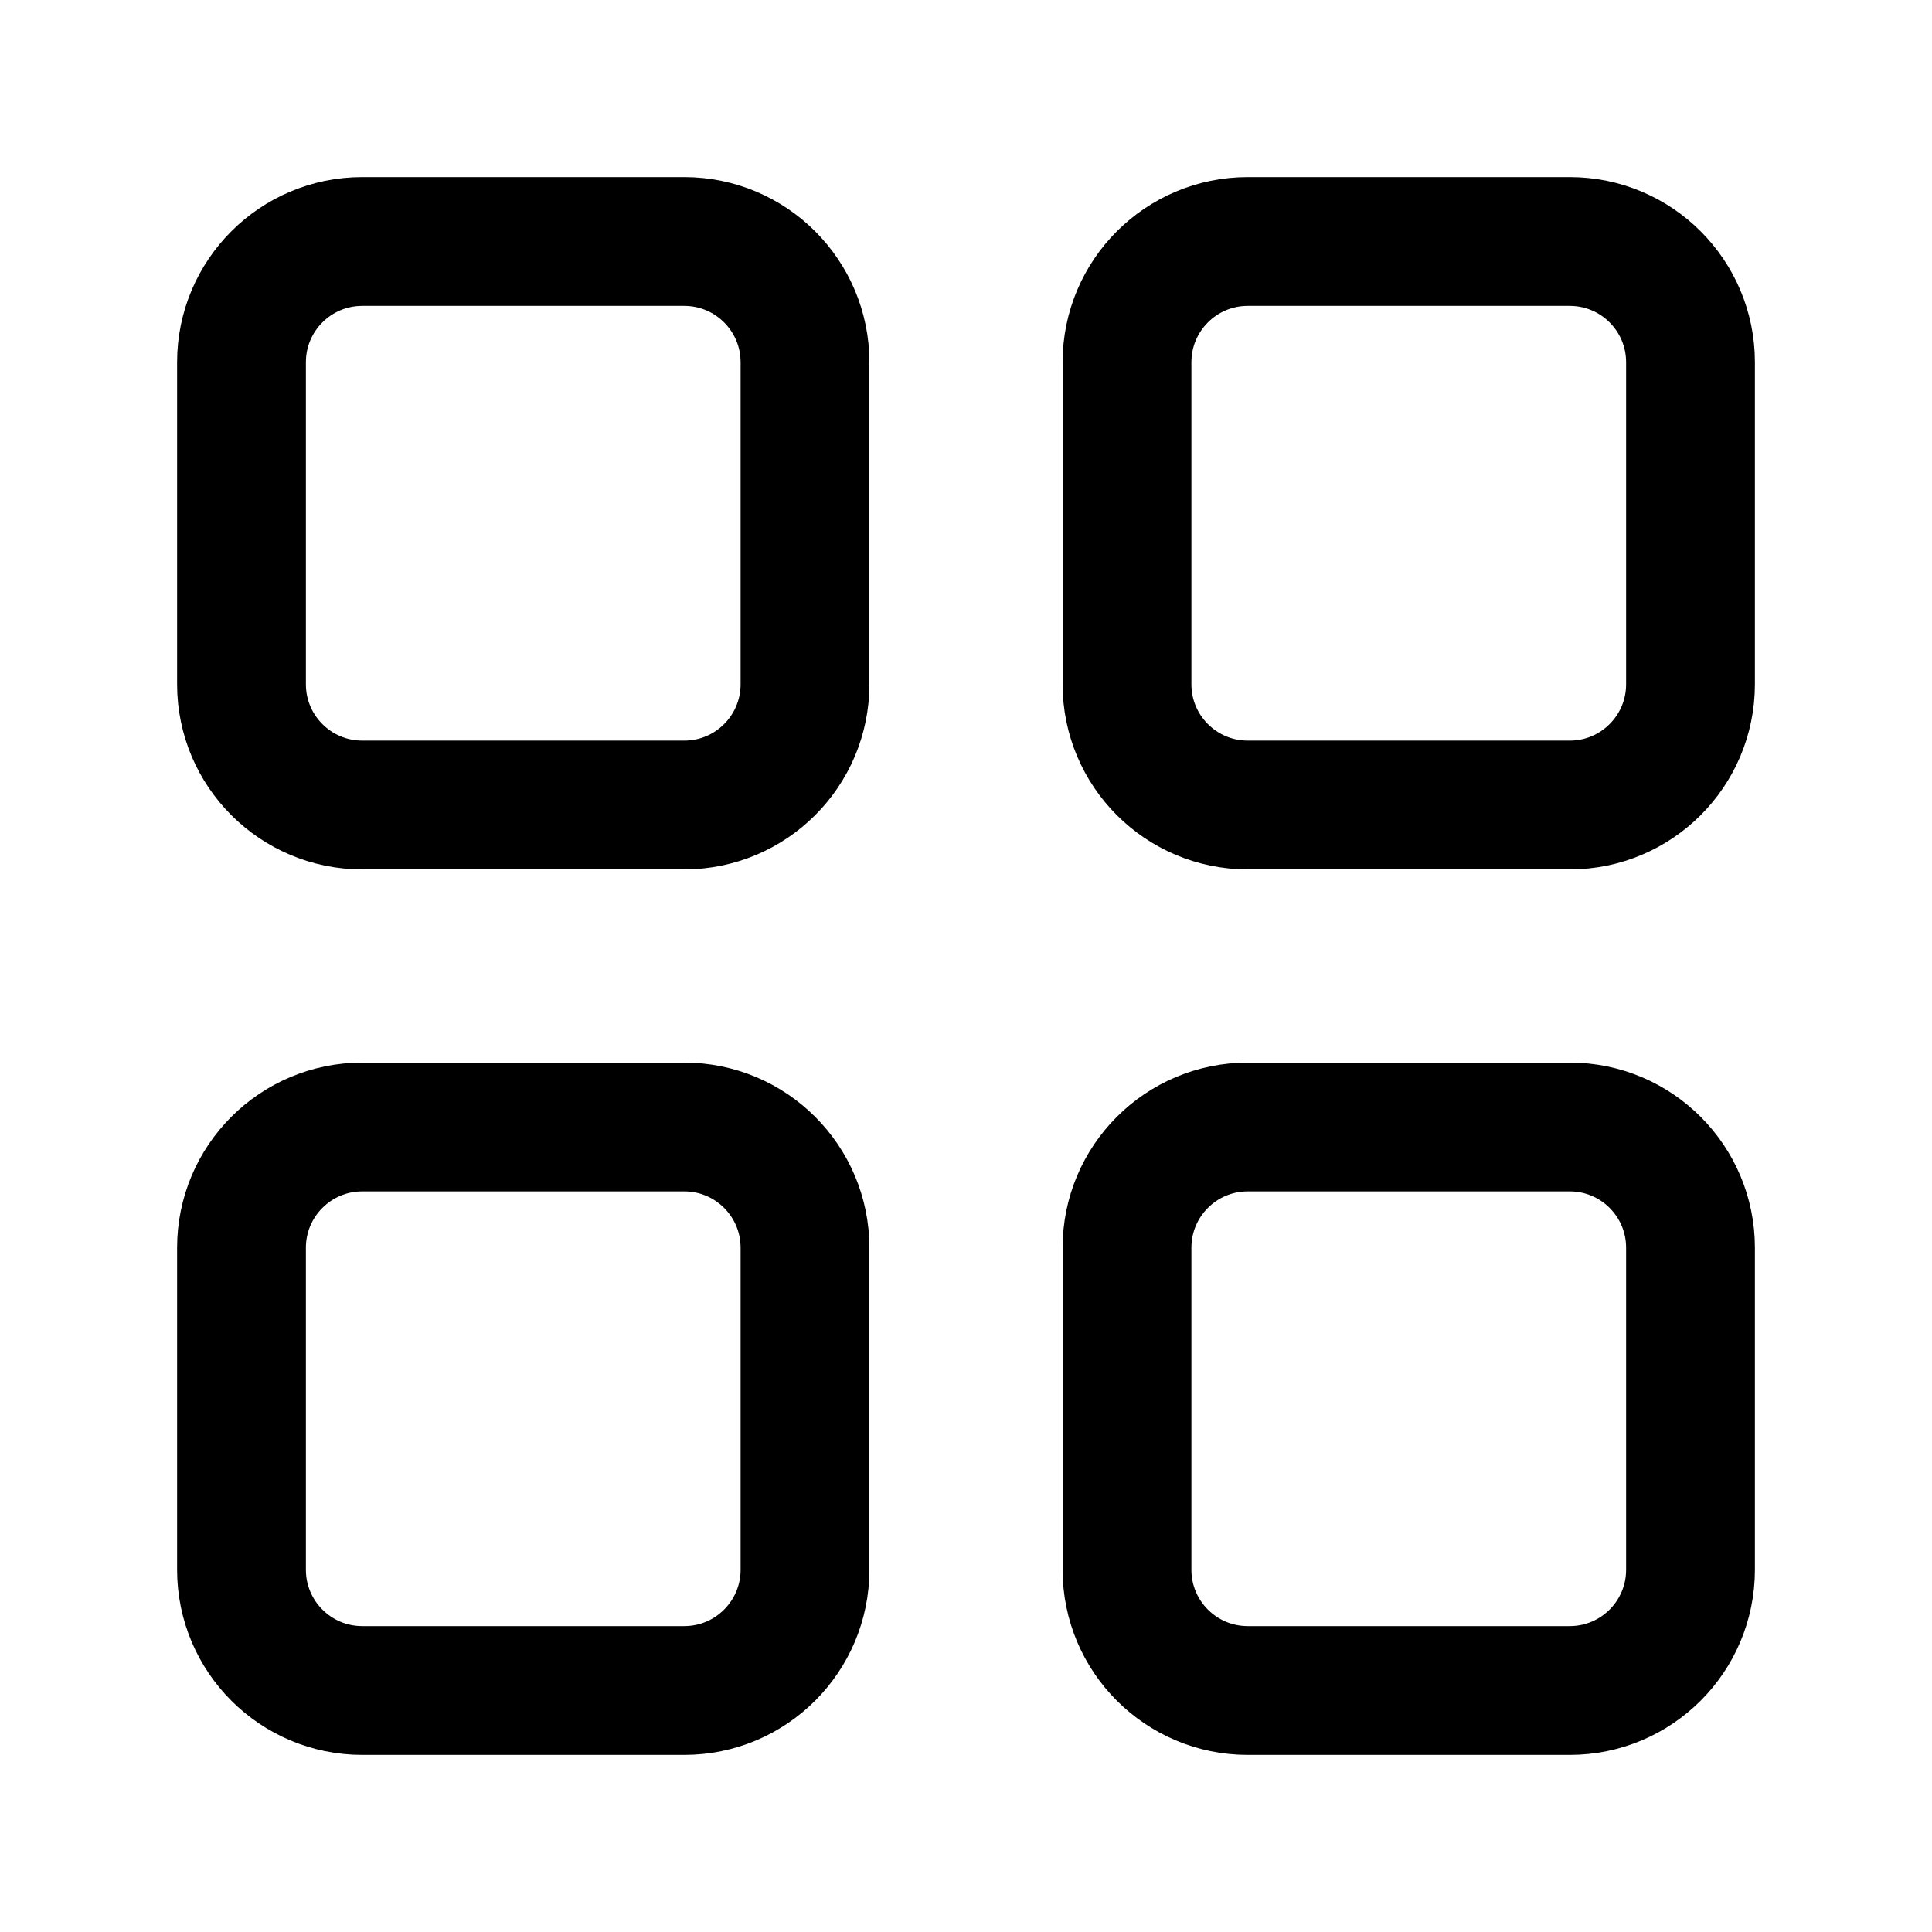
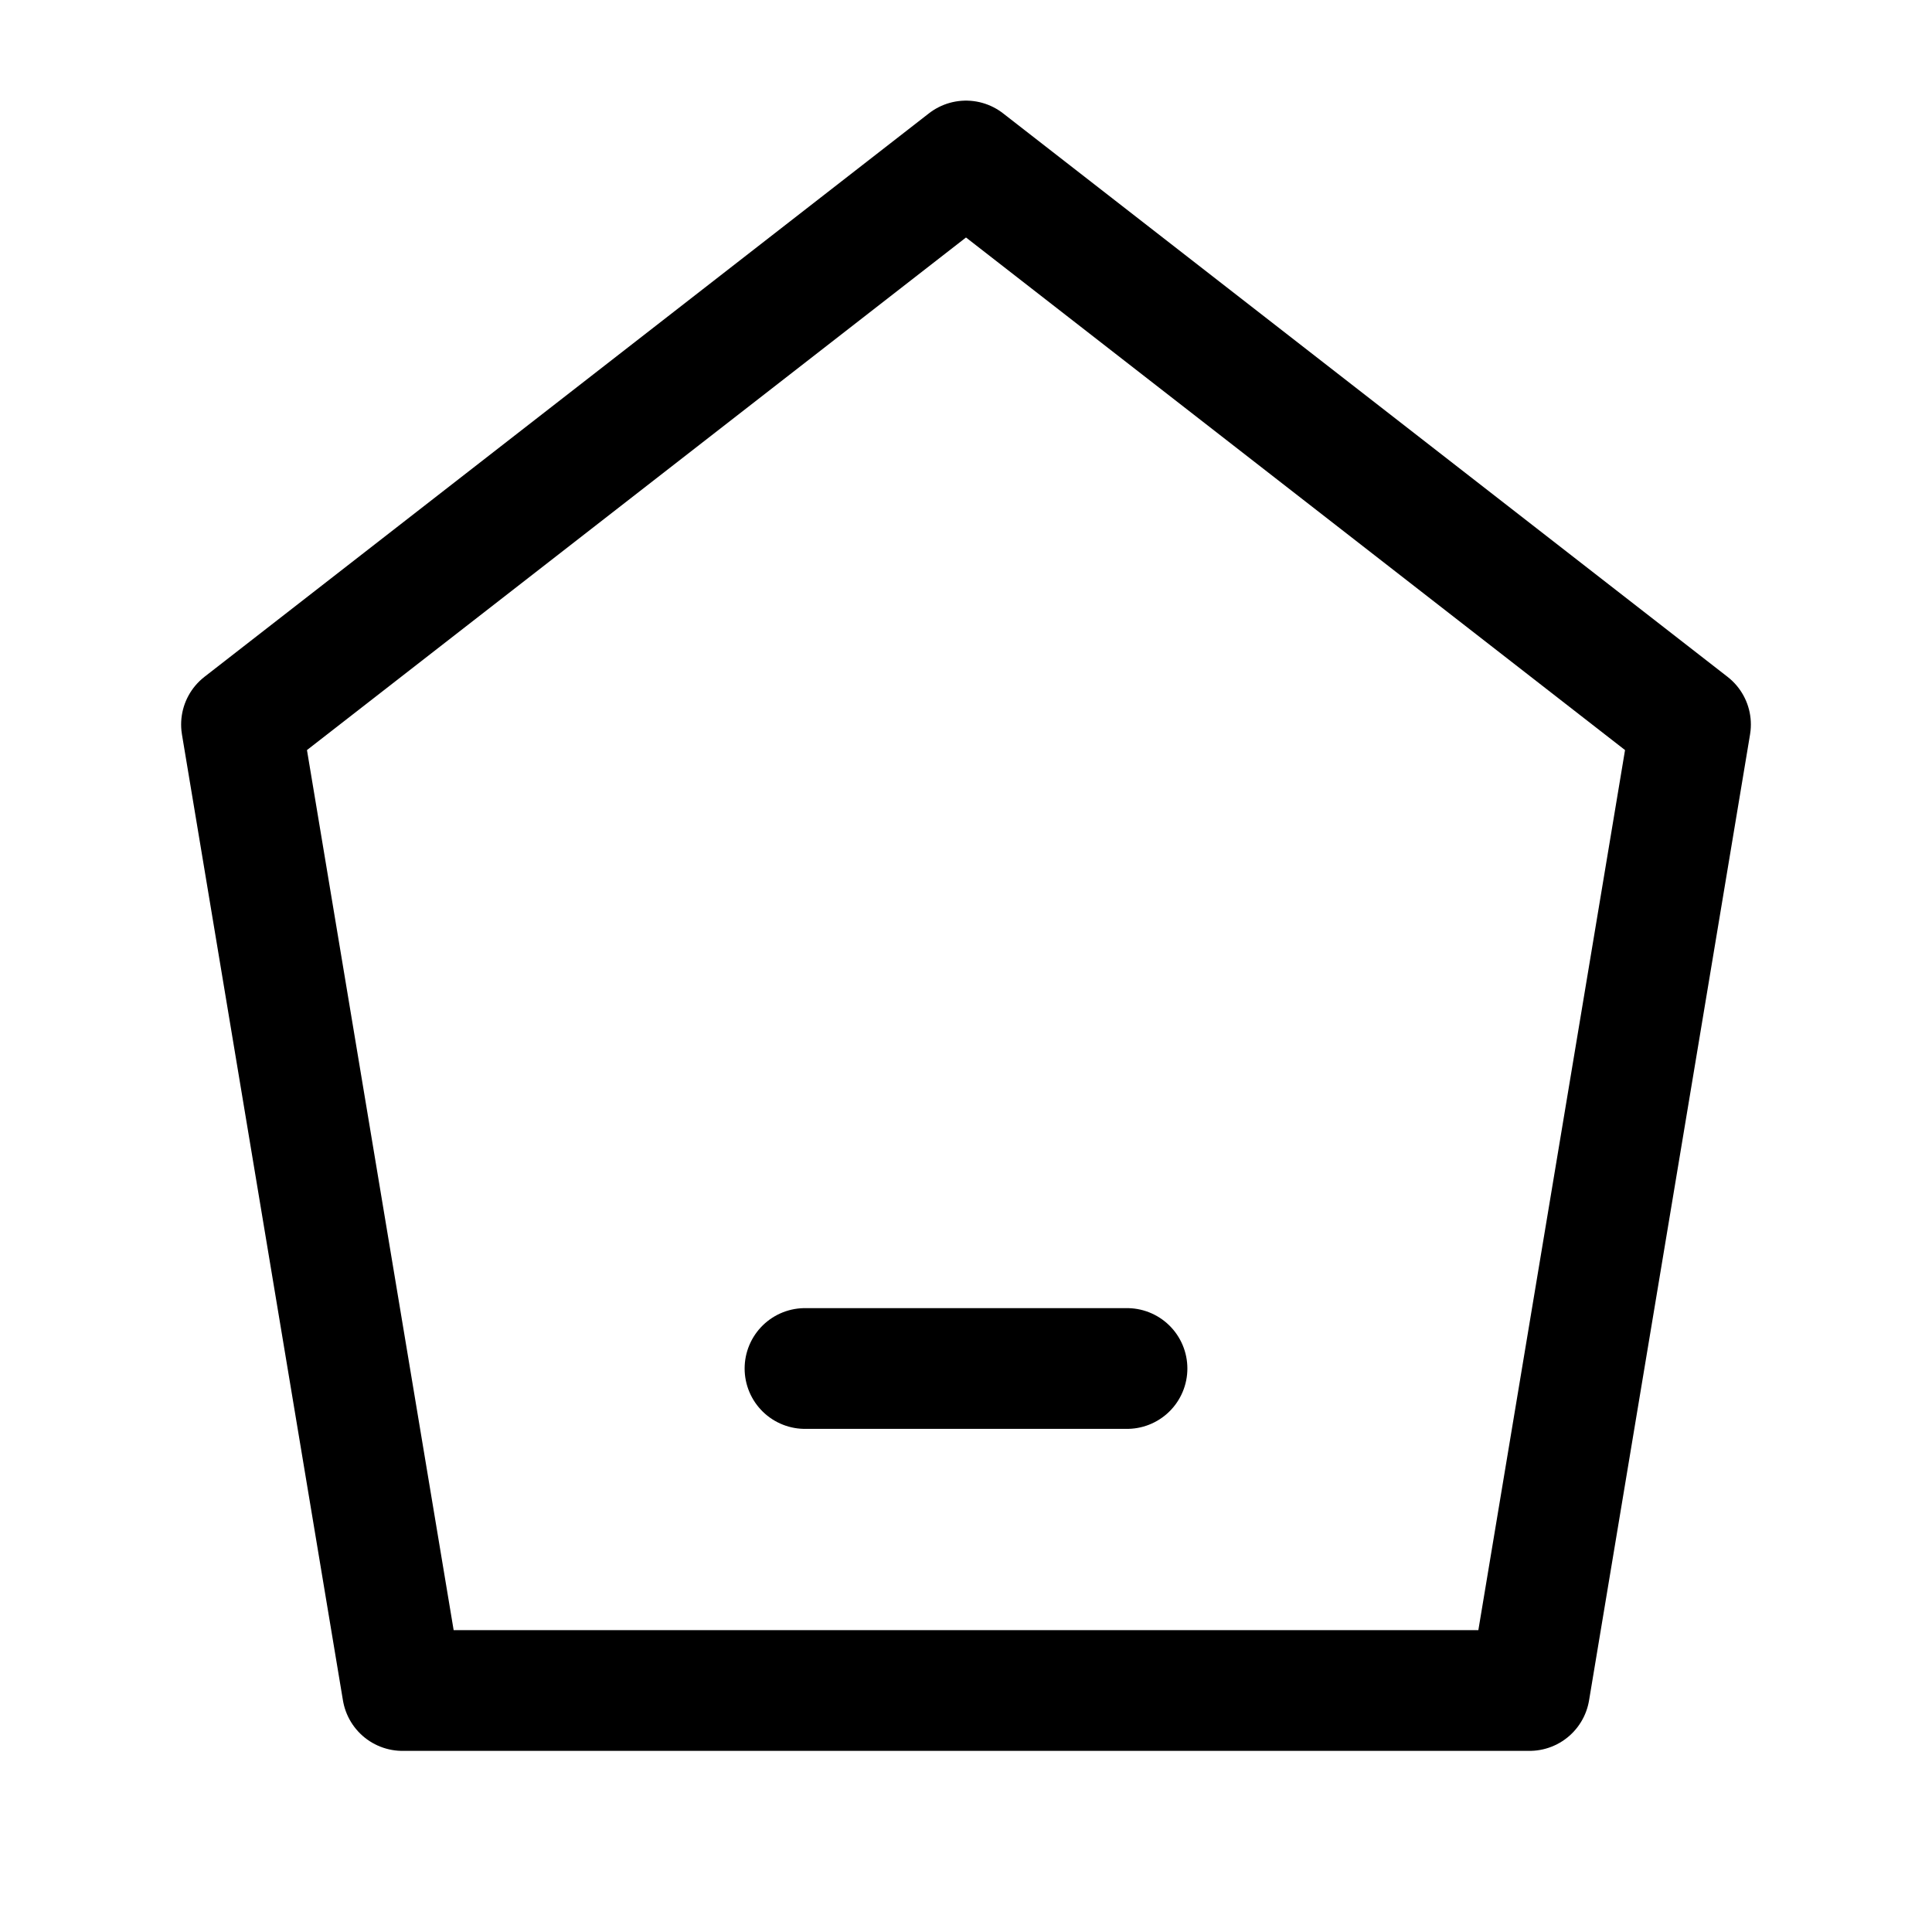
- <svg xmlns="http://www.w3.org/2000/svg" viewBox="0 0 24 24" fill="none" stroke="currentColor" stroke-width="1.6" stroke-linecap="round" stroke-linejoin="round">
-   <rect x="3" y="3" width="7" height="7" rx="1.5" />
-   <rect x="14" y="3" width="7" height="7" rx="1.5" />
-   <rect x="3" y="14" width="7" height="7" rx="1.5" />
-   <rect x="14" y="14" width="7" height="7" rx="1.5" />
+ <svg xmlns="http://www.w3.org/2000/svg" viewBox="0 0 24 24" fill="none" stroke="currentColor" stroke-width="1.5" stroke-linecap="round" stroke-linejoin="round">
+   <path d="m3 9 9-7 9 7-2 12H5L3 9Z" />
+   <path d="M10 17h4" />
</svg>
